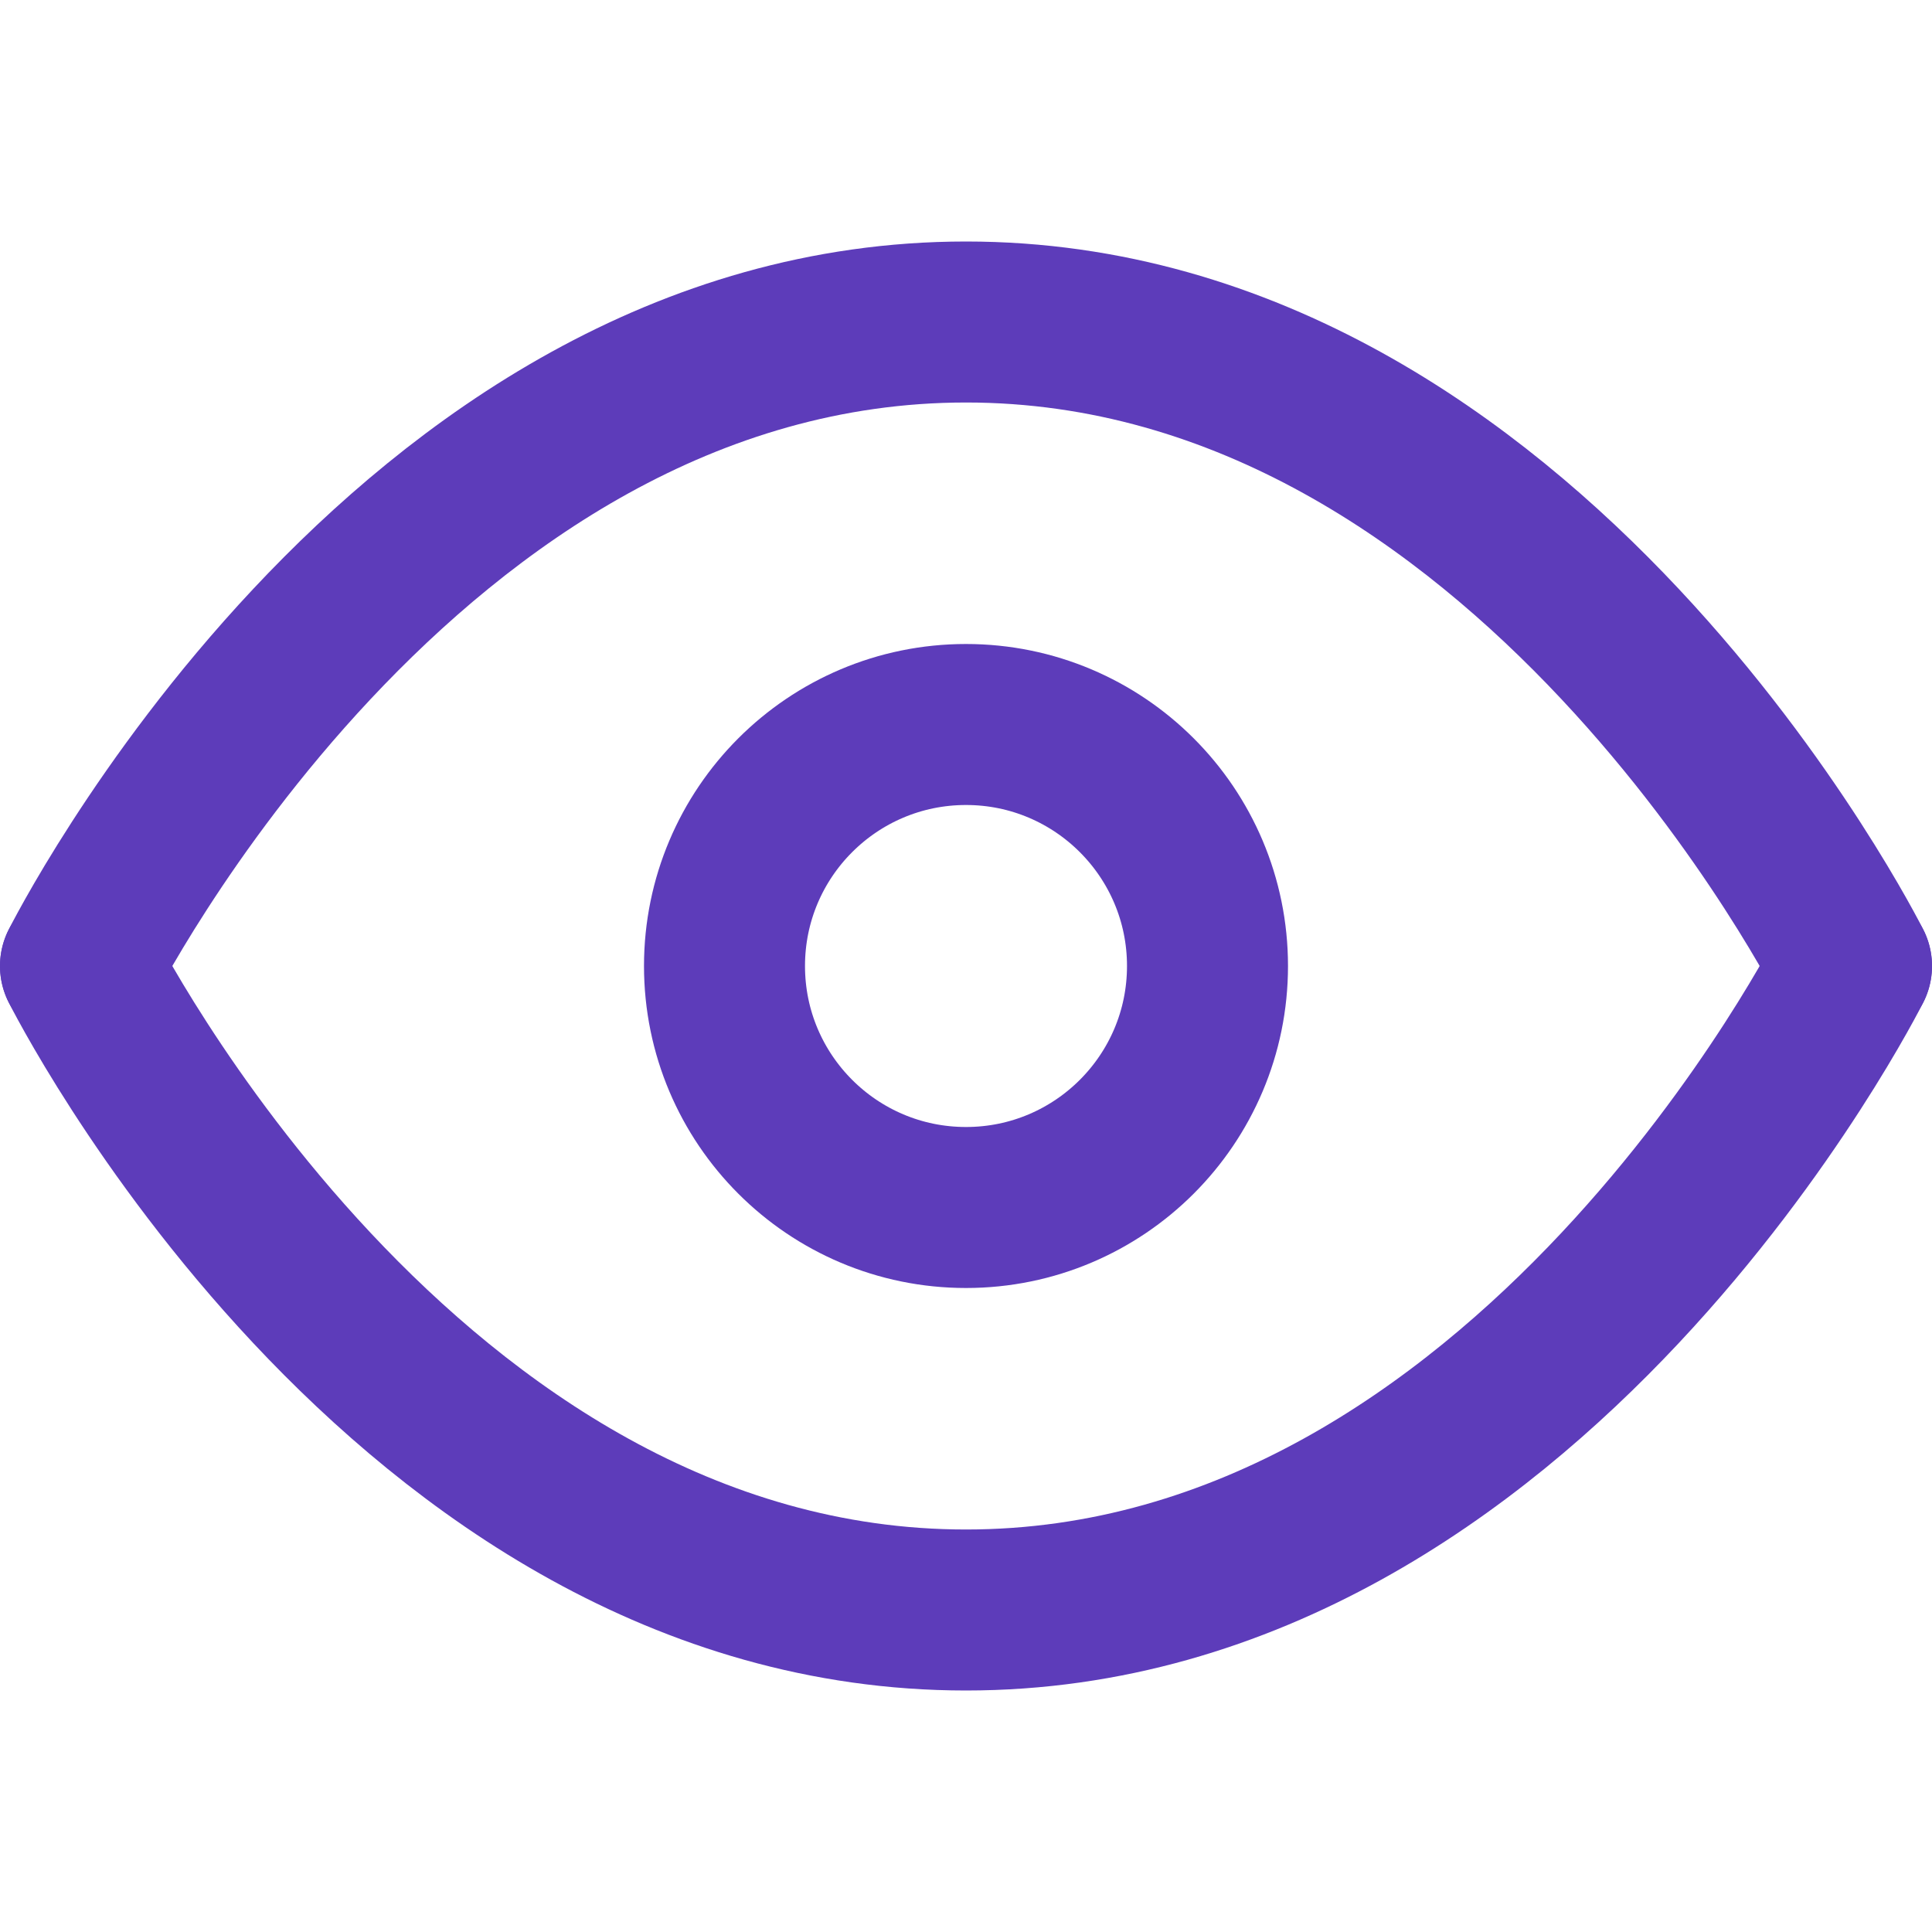
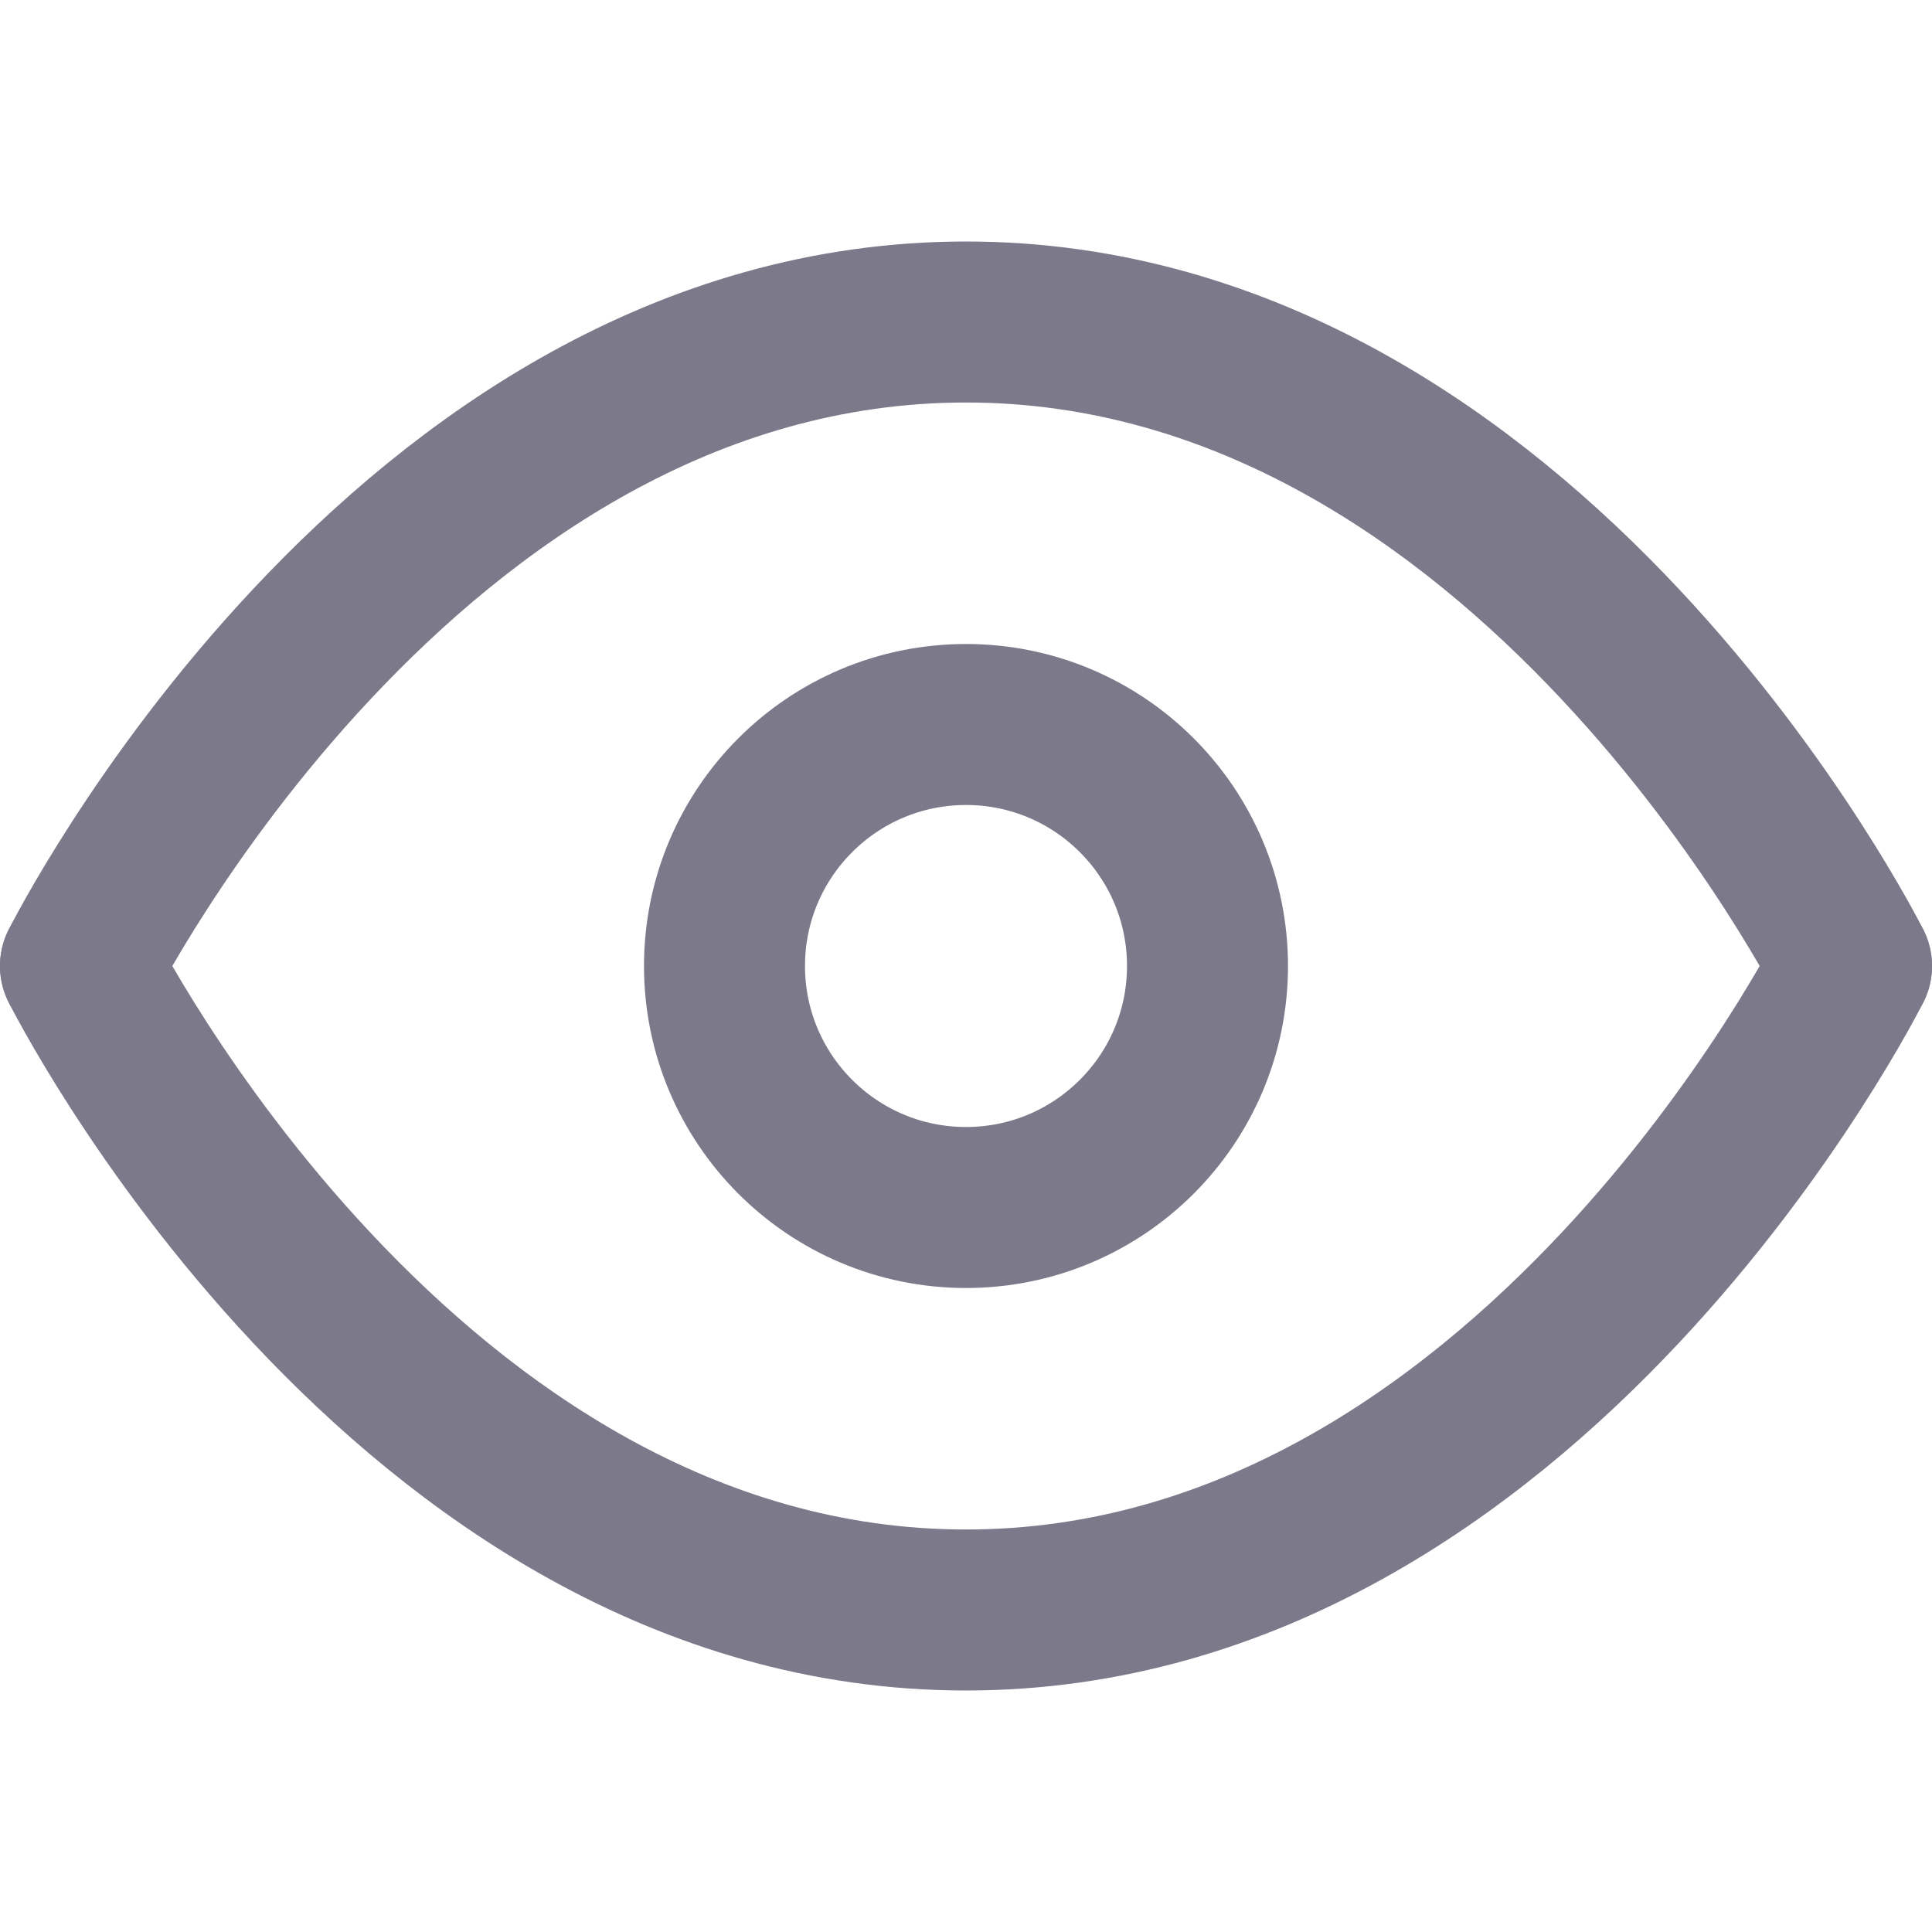
<svg xmlns="http://www.w3.org/2000/svg" width="800px" height="800px" viewBox="0 0 24 24" fill="none">
  <g id="SVGRepo_bgCarrier" stroke-width="0" />
  <g id="SVGRepo_tracerCarrier" stroke-linecap="round" stroke-linejoin="round" />
  <g id="SVGRepo_iconCarrier">
-     <path d="M1 12C1 12 5 4 12 4C19 4 23 12 23 12" stroke="#5D3CBA" stroke-width="2" stroke-linecap="round" stroke-linejoin="round" />
-     <path d="M1 12C1 12 5 20 12 20C19 20 23 12 23 12" stroke="#5D3CBA" stroke-width="2" stroke-linecap="round" stroke-linejoin="round" />
-     <circle cx="12" cy="12" r="3" stroke="#5D3CBA" stroke-width="2" stroke-linecap="round" stroke-linejoin="round" />
+     <path d="M1 12C1 12 5 4 12 4C19 4 23 12 23 12" stroke="#7C798A" stroke-width="2" stroke-linecap="round" stroke-linejoin="round" />
+     <path d="M1 12C1 12 5 20 12 20C19 20 23 12 23 12" stroke="#7C798A" stroke-width="2" stroke-linecap="round" stroke-linejoin="round" />
+     <circle cx="12" cy="12" r="3" stroke="#7C798A" stroke-width="2" stroke-linecap="round" stroke-linejoin="round" />
  </g>
</svg>
